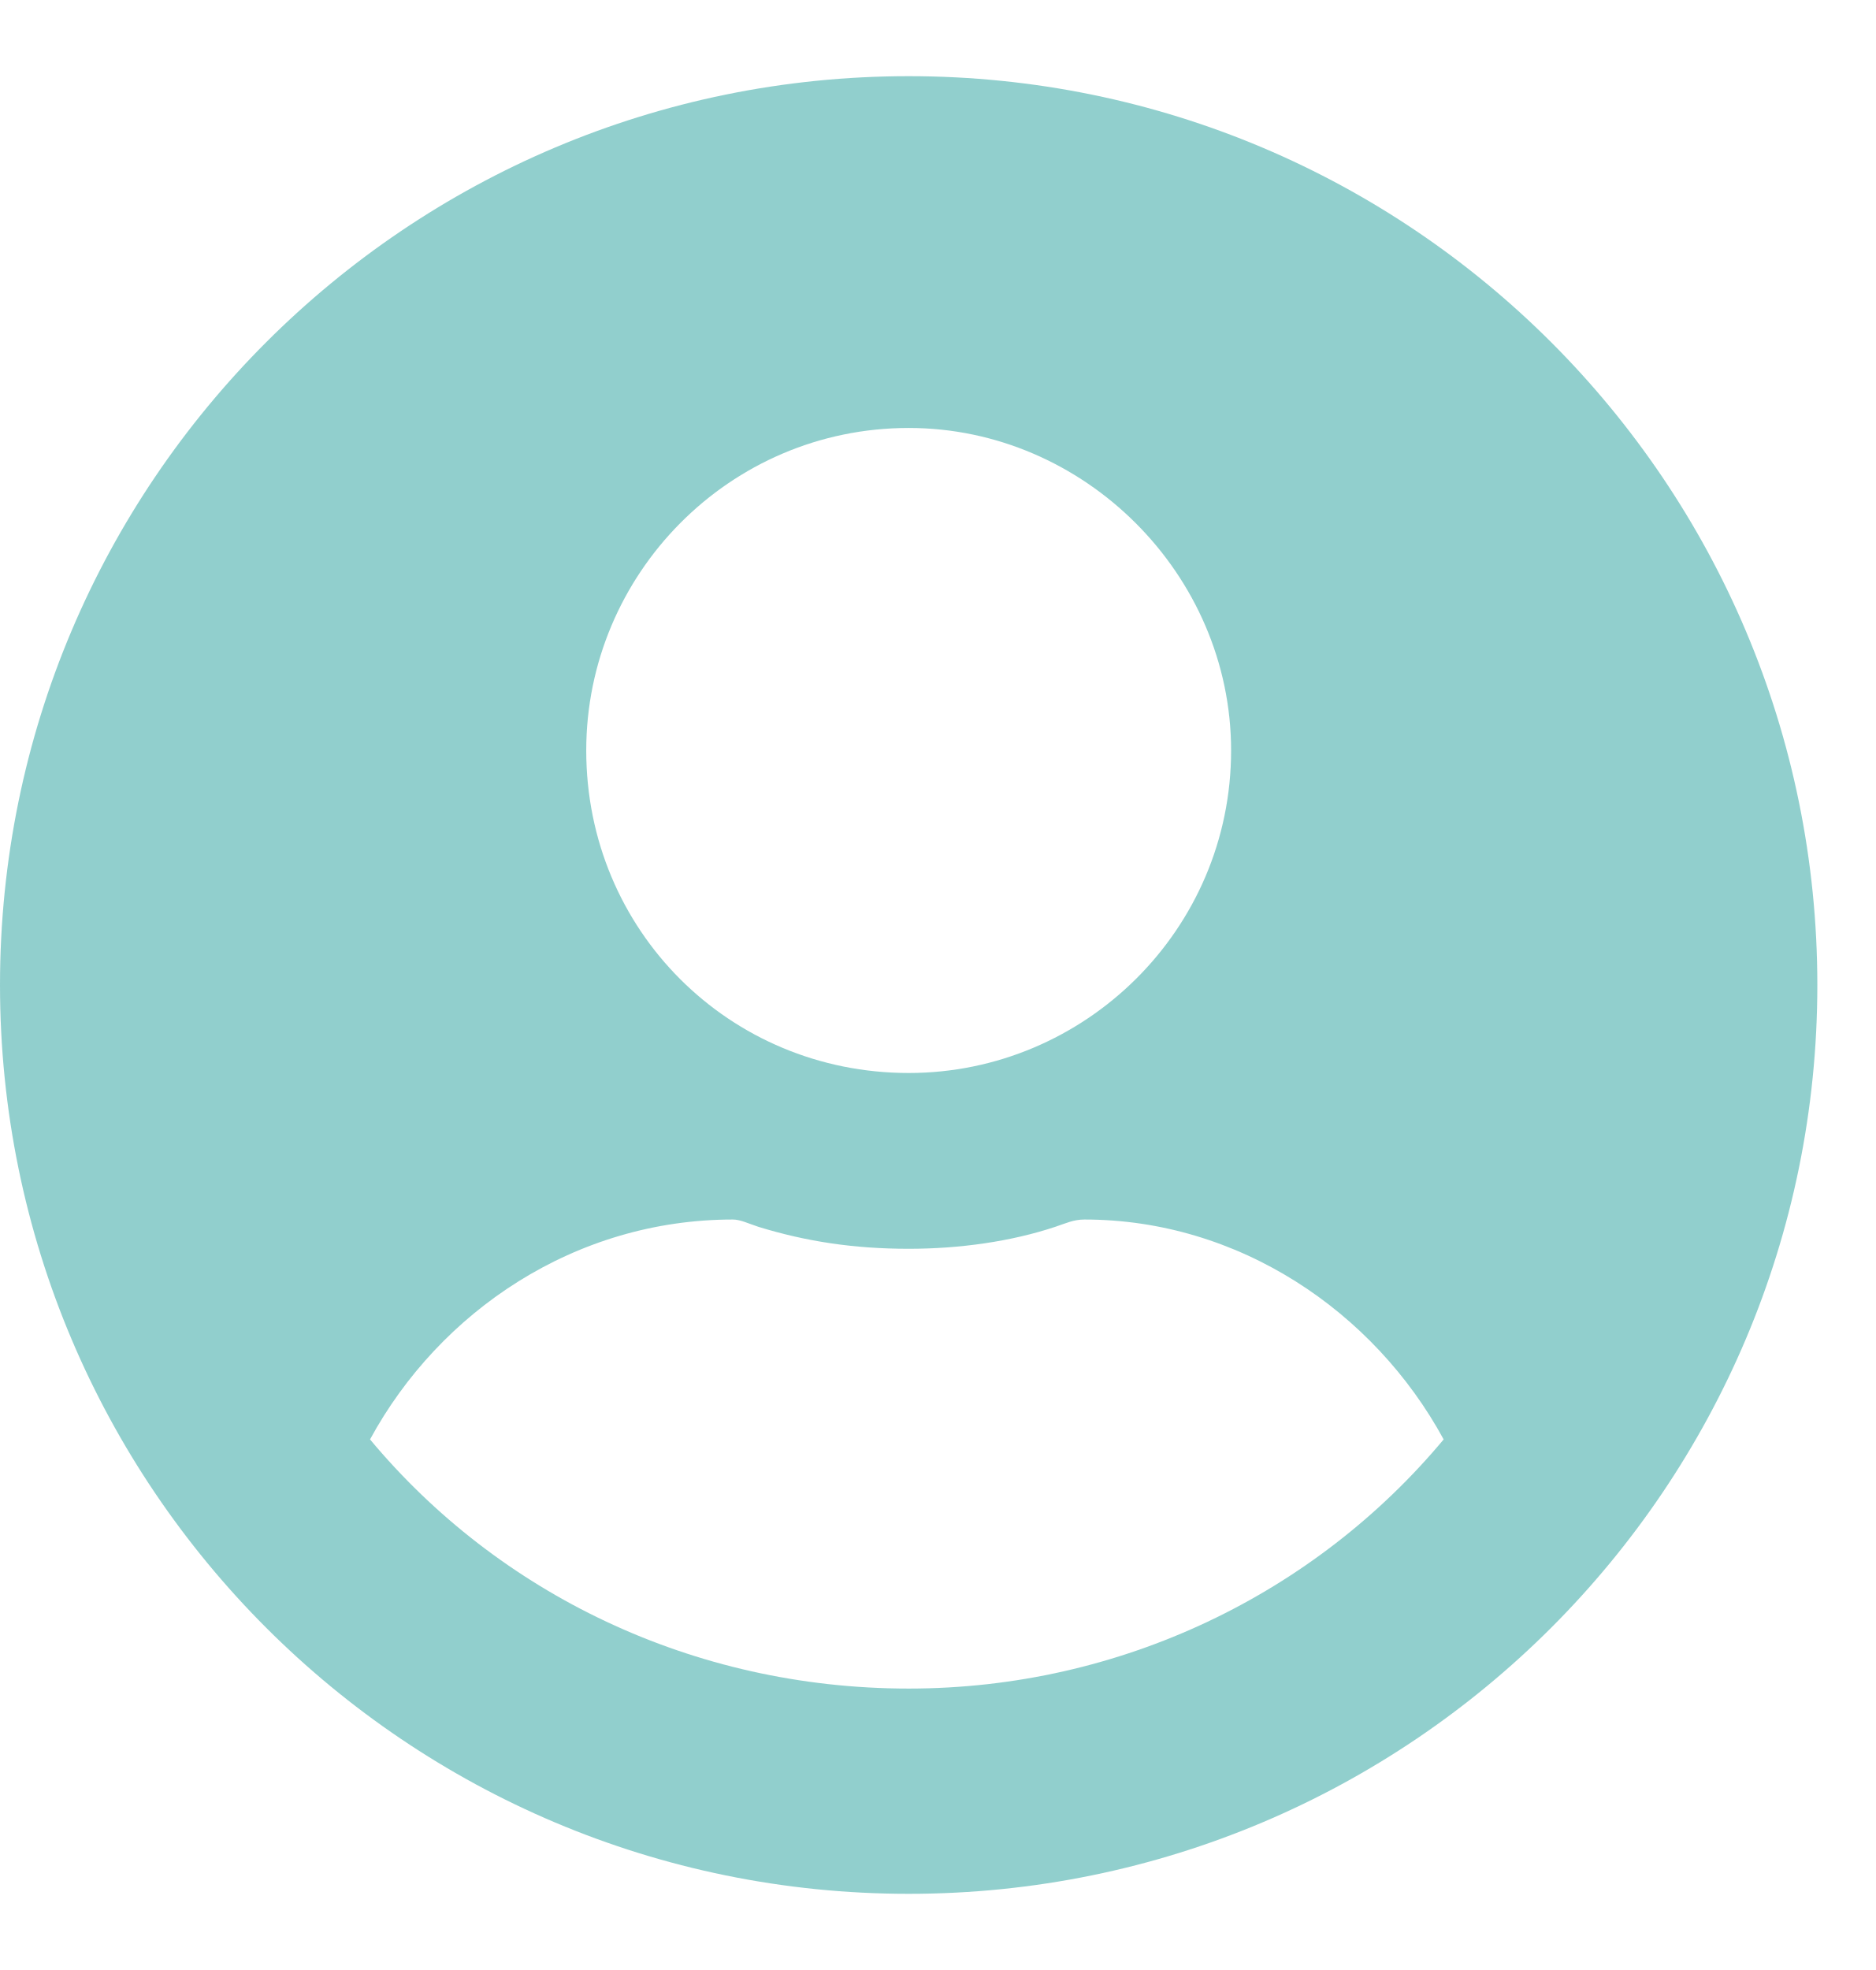
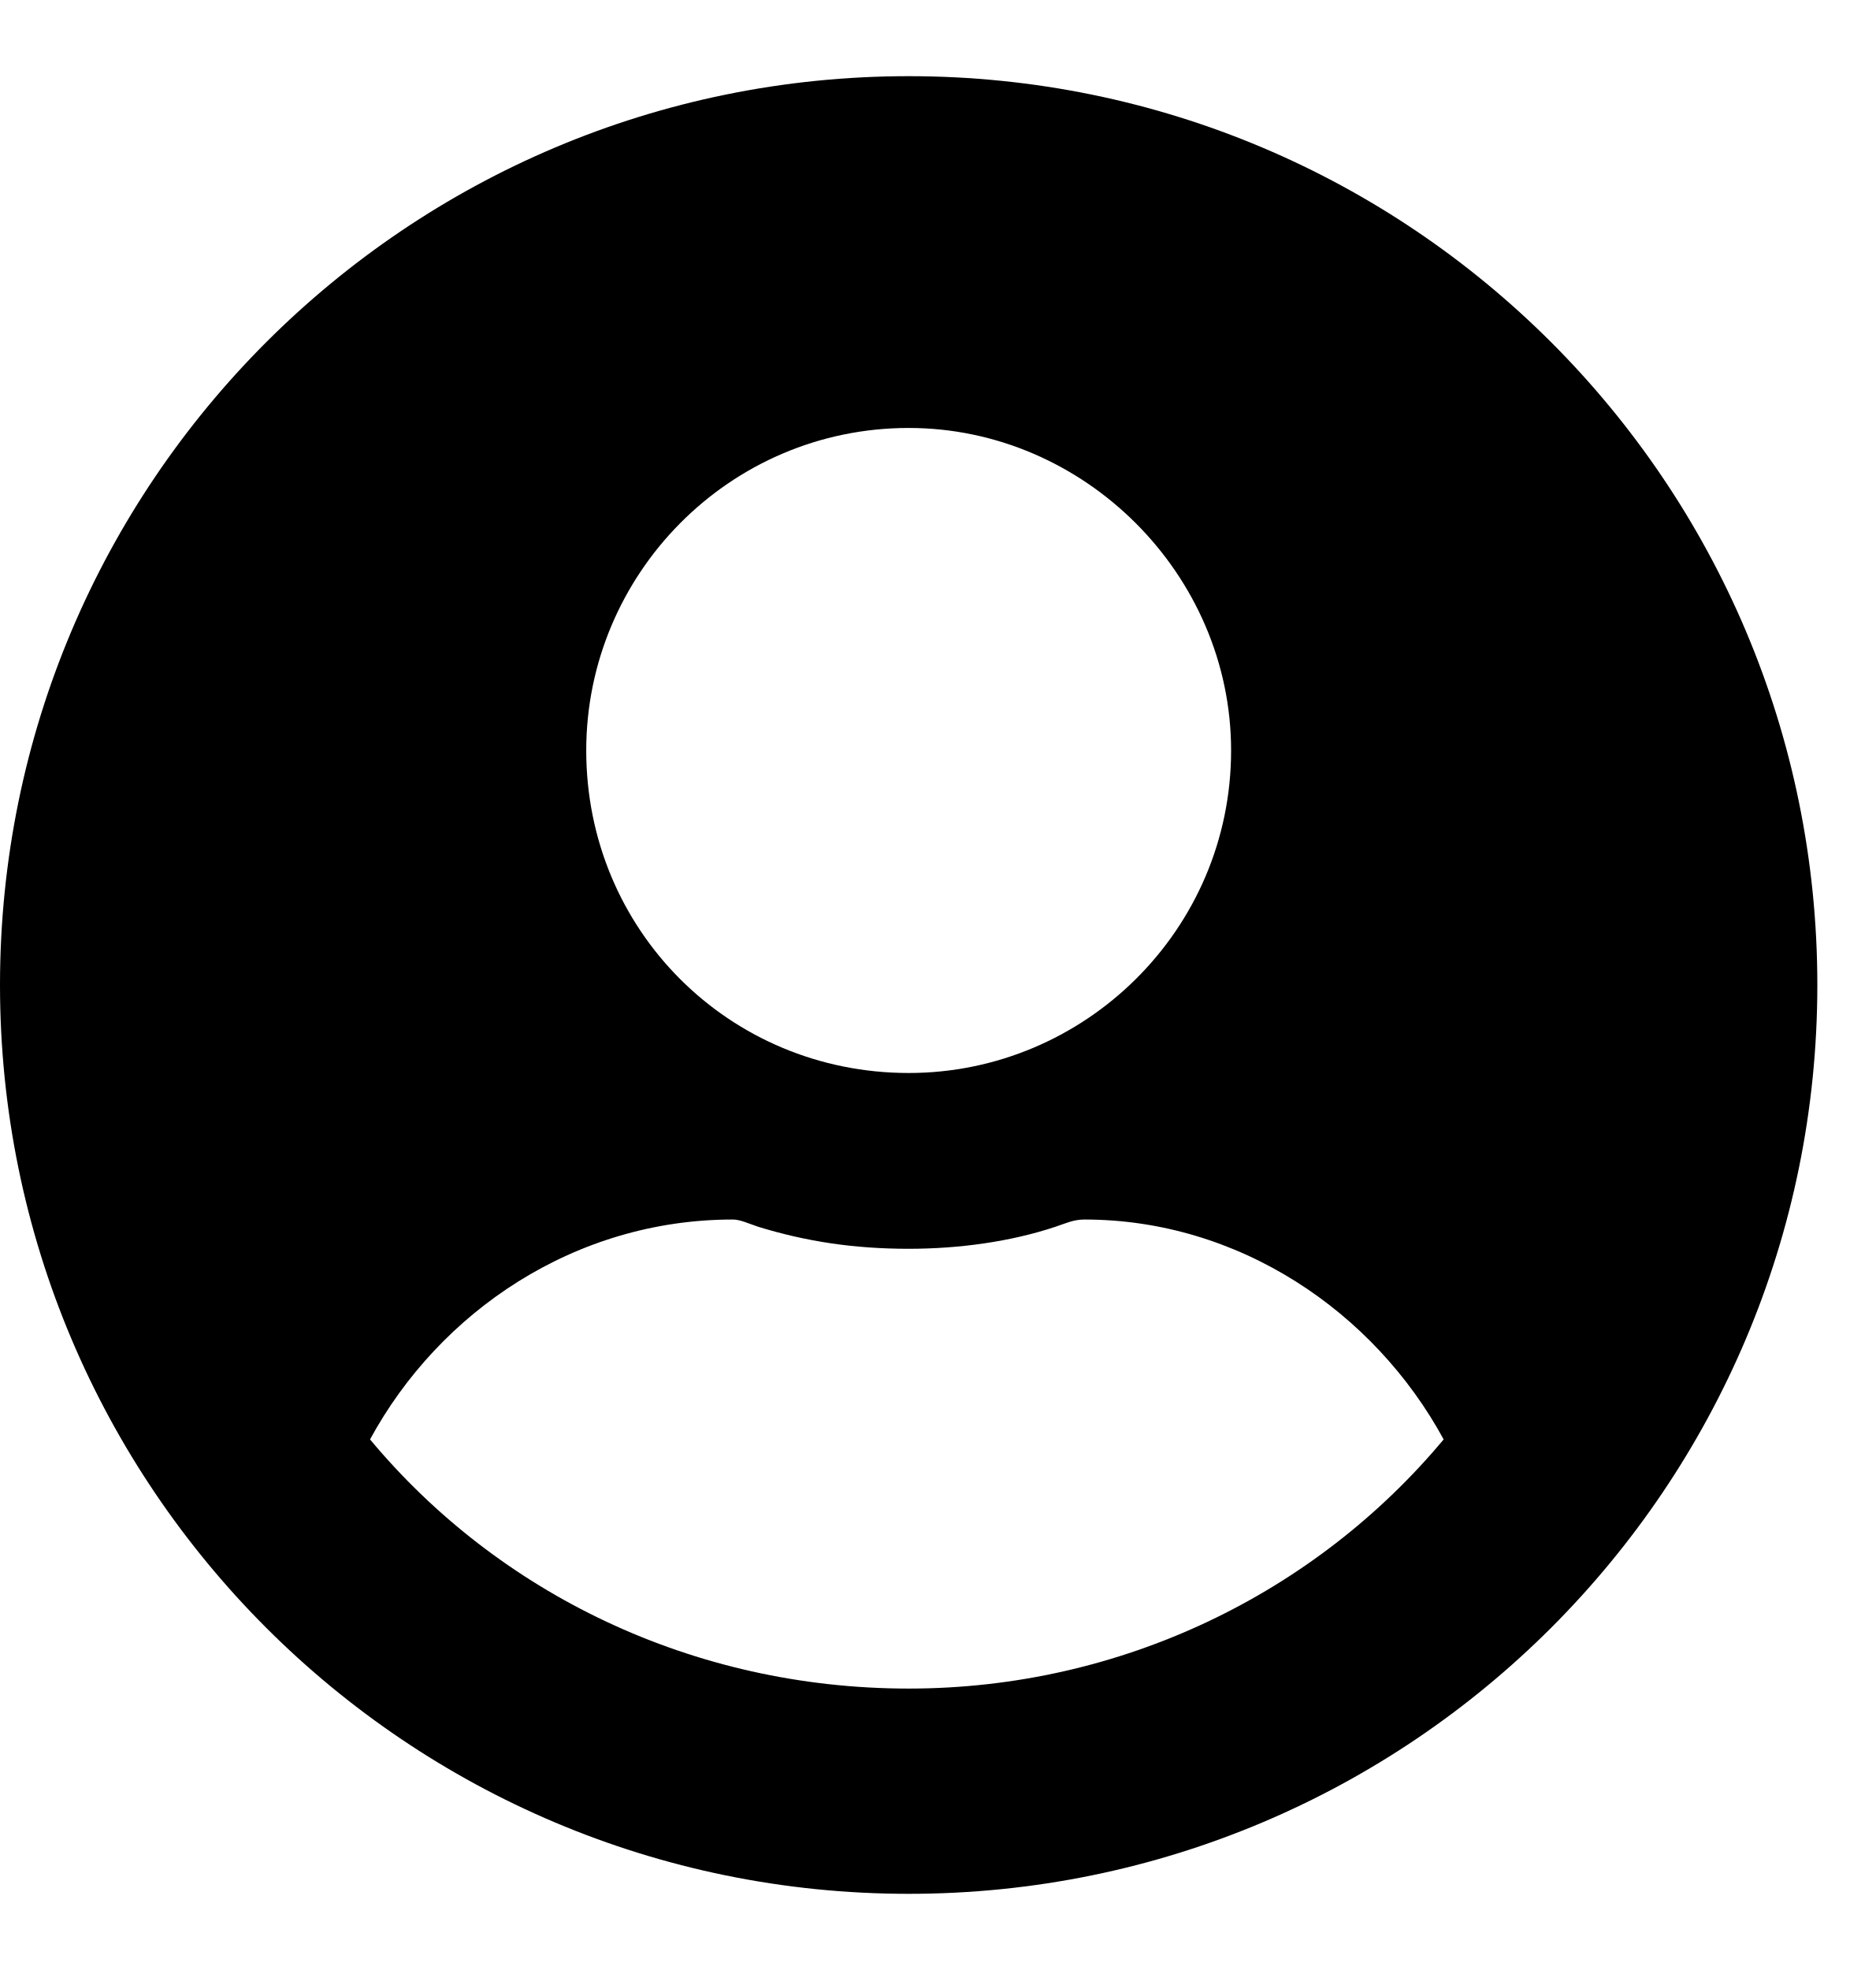
<svg xmlns="http://www.w3.org/2000/svg" width="20" height="21" viewBox="0 0 20 21" fill="none">
-   <path d="M9.688 0.812C4.336 0.812 0 5.148 0 10.5C0 15.852 4.336 20.188 9.688 20.188C15.039 20.188 19.375 15.852 19.375 10.5C19.375 5.148 15.039 0.812 9.688 0.812ZM9.688 4.562C11.562 4.562 13.125 6.125 13.125 8C13.125 9.914 11.562 11.438 9.688 11.438C7.773 11.438 6.25 9.914 6.25 8C6.25 6.125 7.773 4.562 9.688 4.562ZM9.688 18C7.383 18 5.312 16.984 3.945 15.344C4.688 13.977 6.133 13 7.812 13C7.891 13 7.969 13.039 8.086 13.078C8.594 13.234 9.102 13.312 9.688 13.312C10.234 13.312 10.781 13.234 11.25 13.078C11.367 13.039 11.445 13 11.562 13C13.203 13 14.648 13.977 15.391 15.344C14.023 16.984 11.953 18 9.688 18Z" fill="#24A19C" fill-opacity="0.5" />
+   <path d="M9.688 0.812C4.336 0.812 0 5.148 0 10.5C0 15.852 4.336 20.188 9.688 20.188C15.039 20.188 19.375 15.852 19.375 10.5C19.375 5.148 15.039 0.812 9.688 0.812ZM9.688 4.562C11.562 4.562 13.125 6.125 13.125 8C13.125 9.914 11.562 11.438 9.688 11.438C7.773 11.438 6.25 9.914 6.25 8C6.25 6.125 7.773 4.562 9.688 4.562ZM9.688 18C7.383 18 5.312 16.984 3.945 15.344C4.688 13.977 6.133 13 7.812 13C7.891 13 7.969 13.039 8.086 13.078C8.594 13.234 9.102 13.312 9.688 13.312C10.234 13.312 10.781 13.234 11.25 13.078C11.367 13.039 11.445 13 11.562 13C13.203 13 14.648 13.977 15.391 15.344C14.023 16.984 11.953 18 9.688 18Z" fill="currentColor" />
</svg>
